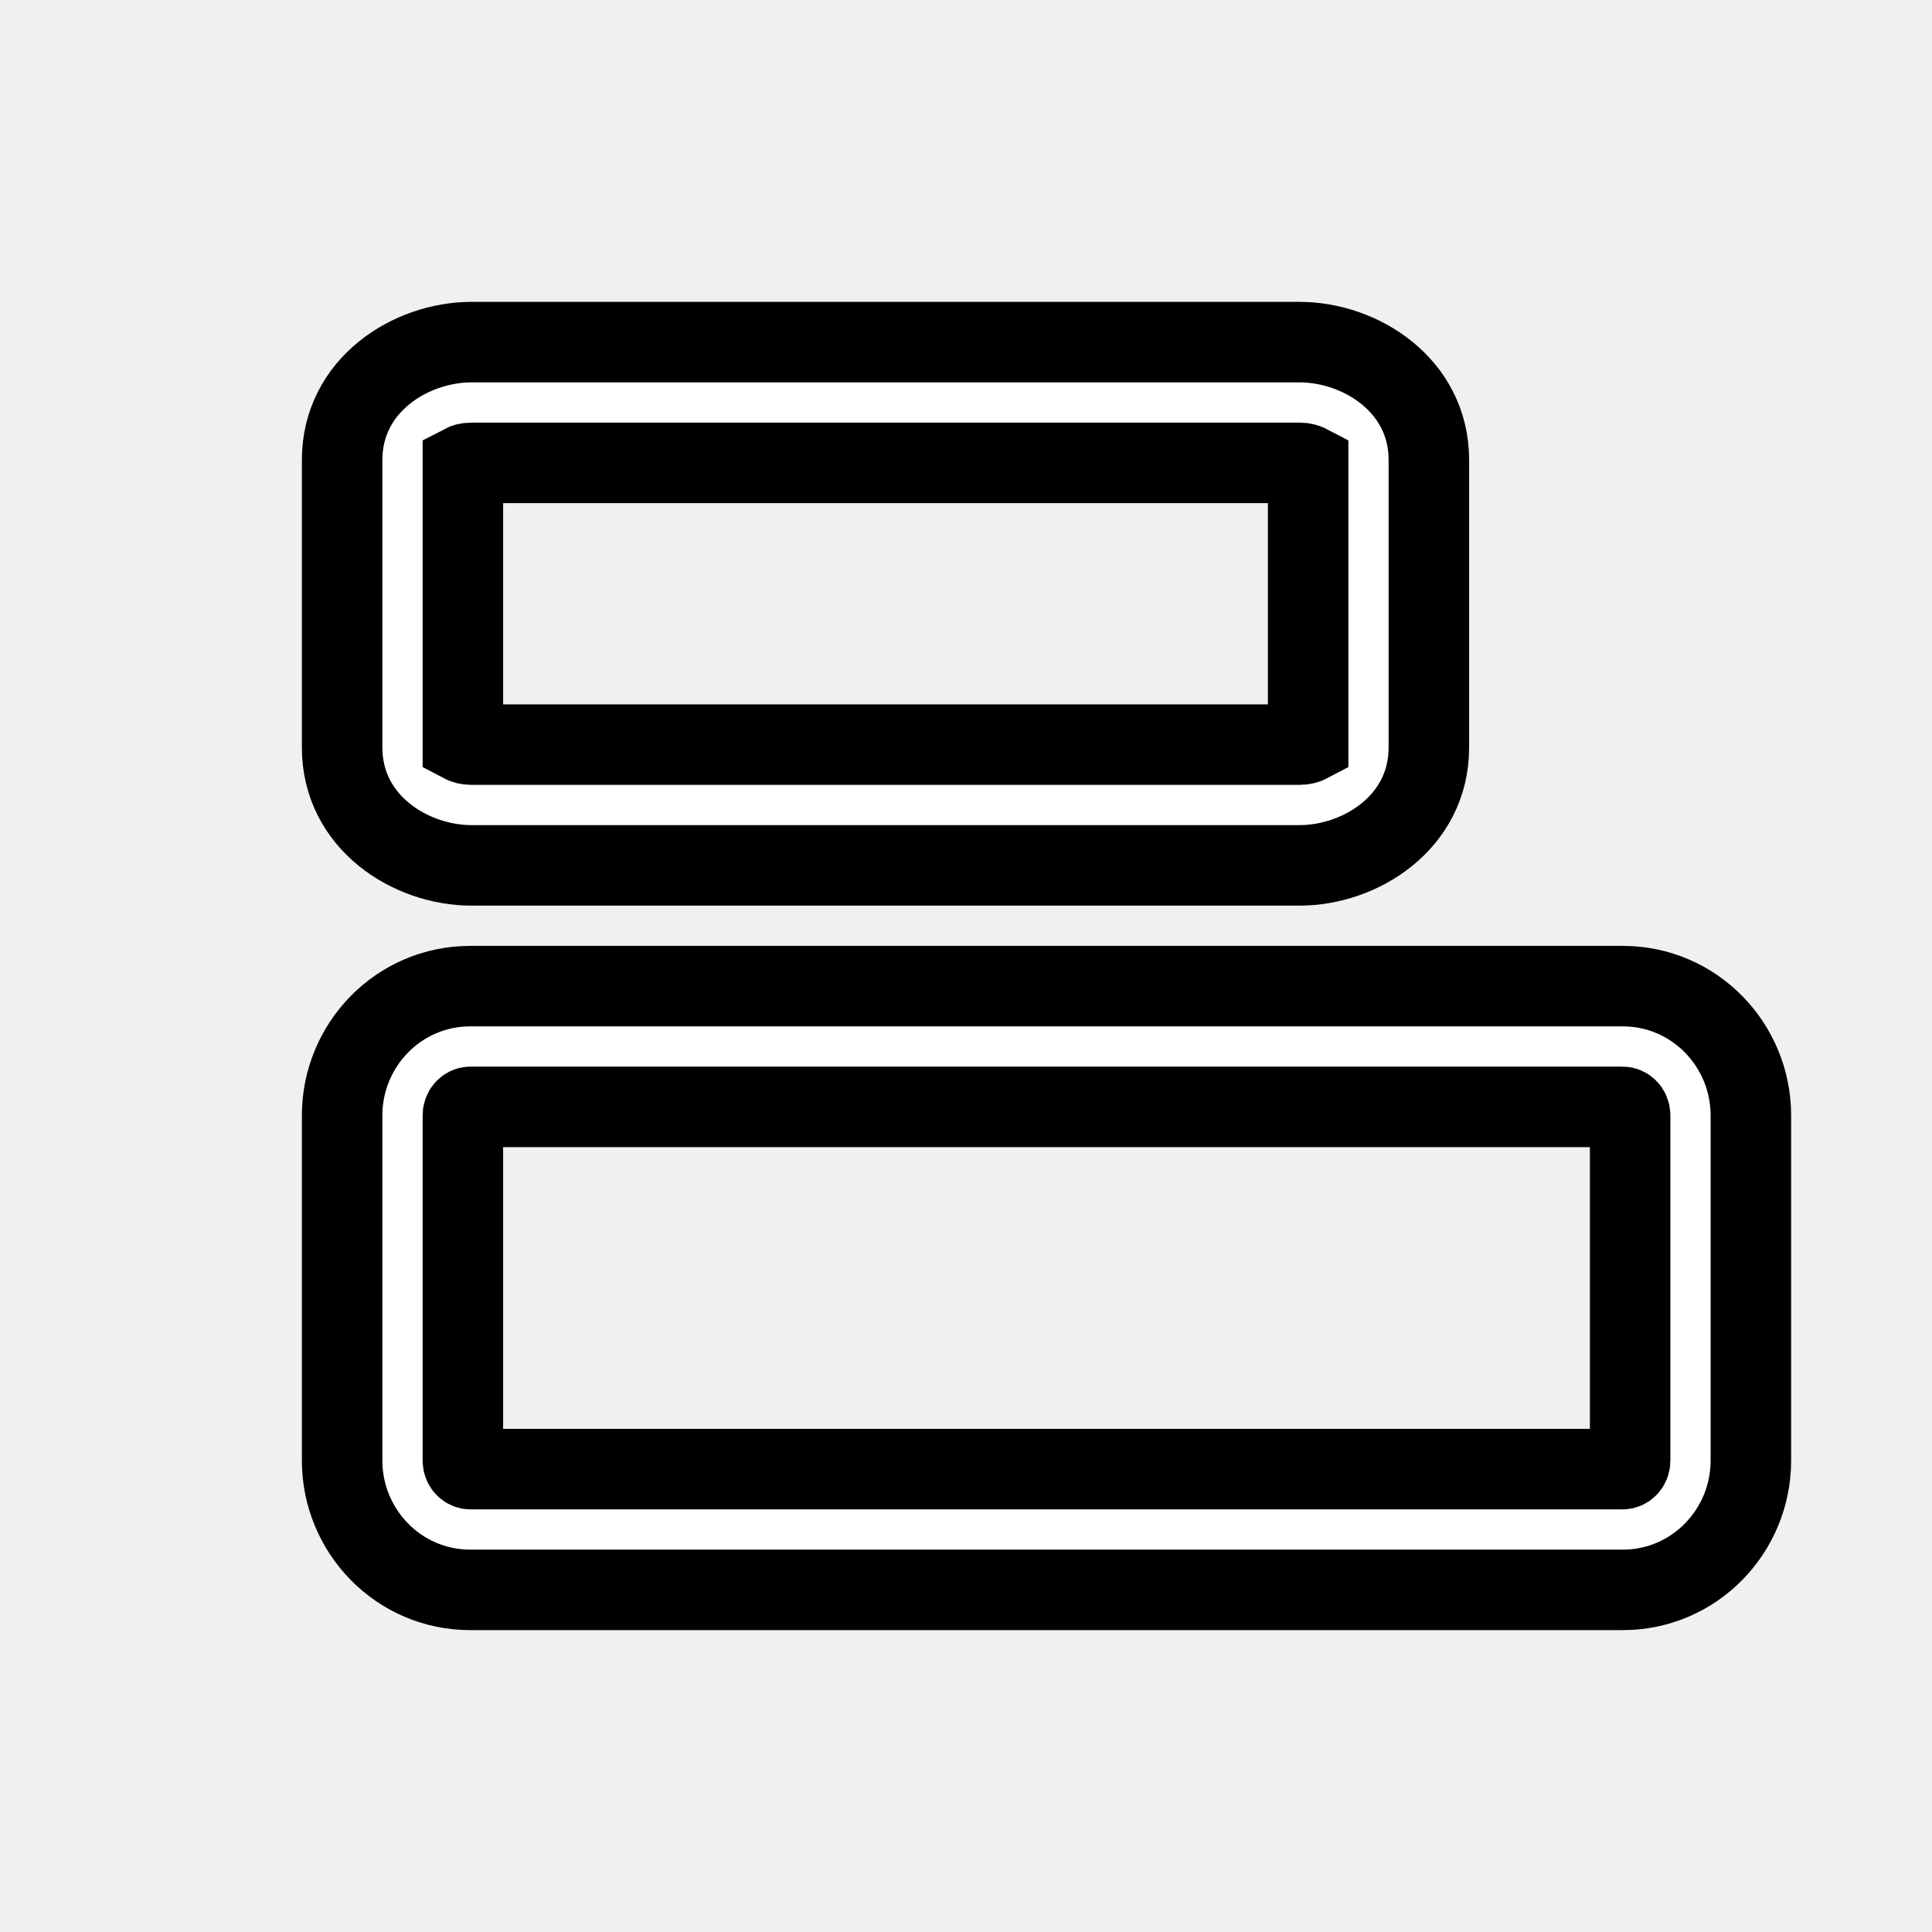
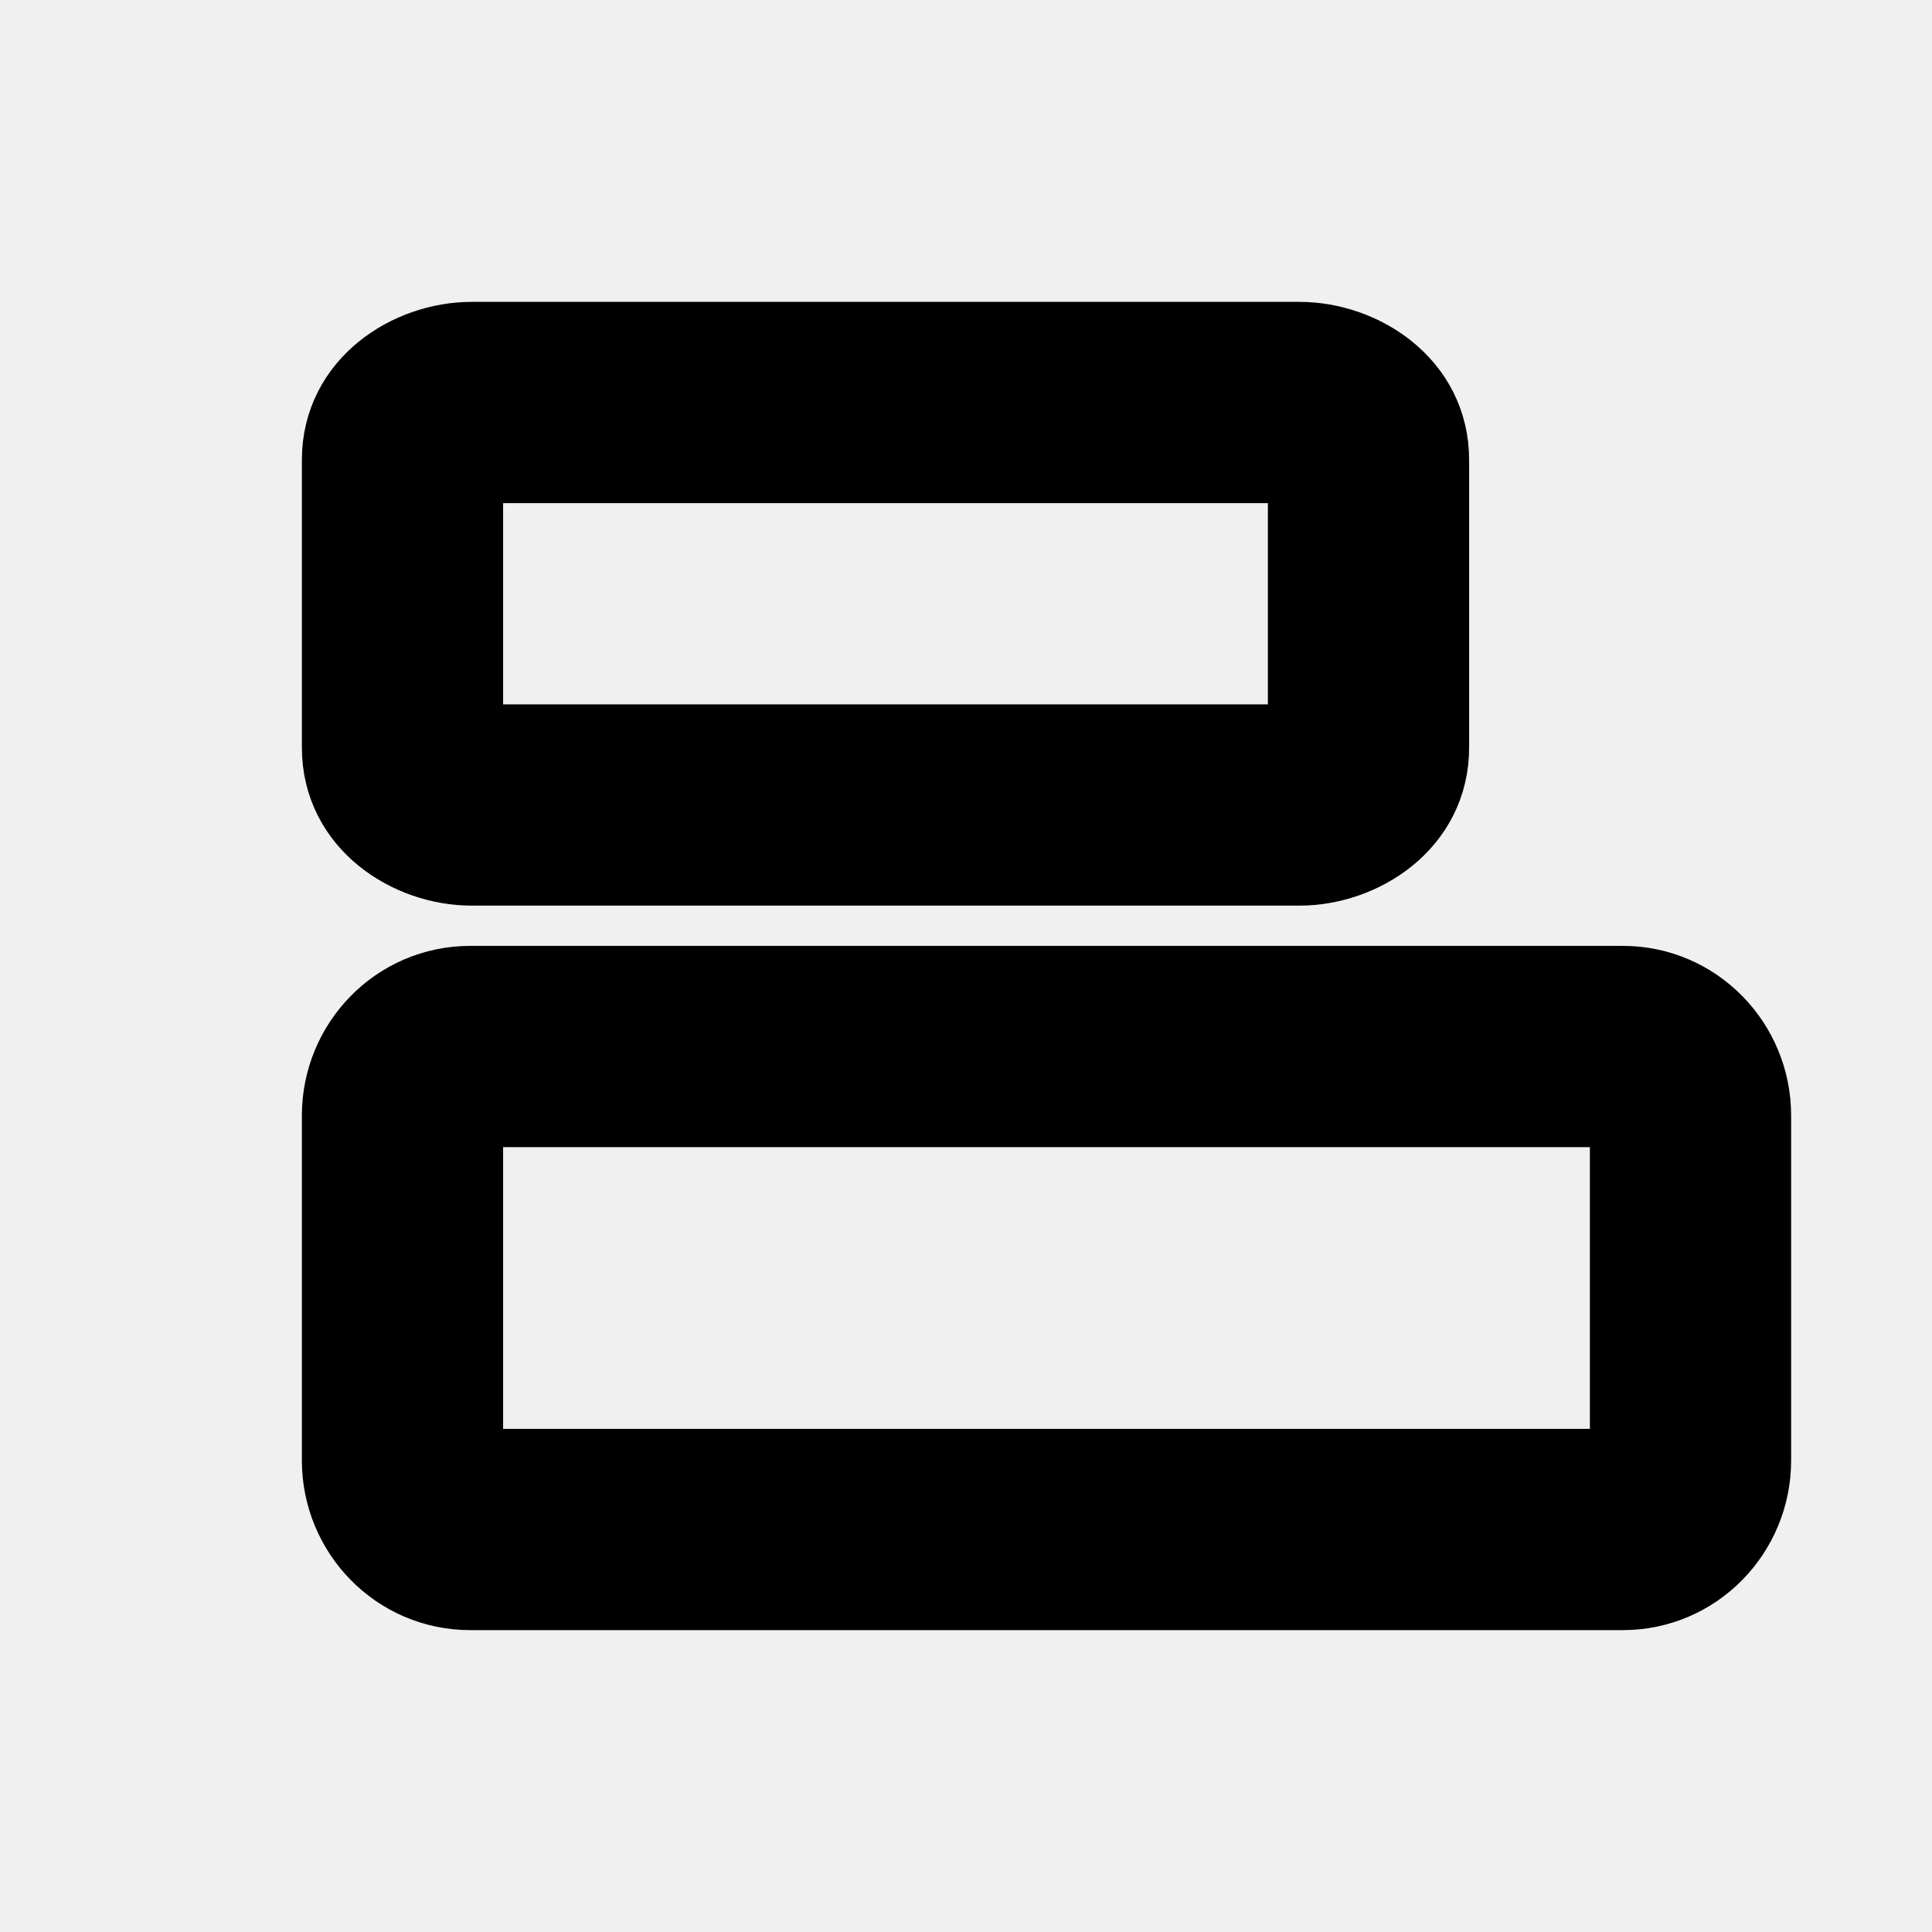
- <svg xmlns="http://www.w3.org/2000/svg" width="24" height="24" viewBox="0 0 24 24" fill="currentColor" stroke="currentColor">
-   <path fill-rule="evenodd" clip-rule="evenodd" d="M5.75 5.773V9.227C5.771 9.238 5.807 9.25 5.857 9.25H16.143C16.193 9.25 16.229 9.238 16.25 9.227V5.773C16.229 5.762 16.193 5.75 16.143 5.75H5.857C5.807 5.75 5.771 5.762 5.75 5.773ZM4.25 5.714C4.25 4.783 5.103 4.25 5.857 4.25H16.143C16.897 4.25 17.75 4.783 17.75 5.714V9.286C17.75 10.217 16.897 10.75 16.143 10.75H5.857C5.103 10.75 4.25 10.217 4.25 9.286V5.714Z" fill="white" />
-   <path fill-rule="evenodd" clip-rule="evenodd" d="M5.842 13.75C5.804 13.75 5.75 13.785 5.75 13.857V18.143C5.75 18.215 5.804 18.25 5.842 18.25H20.158C20.196 18.25 20.25 18.215 20.25 18.143V13.857C20.25 13.785 20.196 13.75 20.158 13.75H5.842ZM4.25 13.857C4.25 12.982 4.95 12.25 5.842 12.25H20.158C21.05 12.25 21.75 12.982 21.75 13.857V18.143C21.75 19.018 21.05 19.75 20.158 19.75H5.842C4.95 19.75 4.25 19.018 4.25 18.143V13.857Z" fill="white" />
+ <svg xmlns="http://www.w3.org/2000/svg" width="24" height="24" viewBox="0 0 24 24" fill="currentColor" stroke="currentColor" stroke-linecap="round" stroke-linejoin="round">
+   <path fill-rule="evenodd" clip-rule="evenodd" d="M5.75 5.773V9.227C5.771 9.238 5.807 9.25 5.857 9.25H16.143C16.193 9.25 16.229 9.238 16.25 9.227V5.773C16.229 5.762 16.193 5.75 16.143 5.75H5.857C5.807 5.75 5.771 5.762 5.75 5.773ZM4.25 5.714C4.25 4.783 5.103 4.25 5.857 4.25H16.143C16.897 4.25 17.75 4.783 17.75 5.714V9.286C17.75 10.217 16.897 10.75 16.143 10.75H5.857C5.103 10.75 4.25 10.217 4.25 9.286V5.714Z" />
+   <path fill-rule="evenodd" clip-rule="evenodd" d="M5.842 13.75C5.804 13.75 5.75 13.785 5.75 13.857V18.143C5.75 18.215 5.804 18.25 5.842 18.25H20.158C20.196 18.25 20.25 18.215 20.25 18.143V13.857C20.25 13.785 20.196 13.75 20.158 13.75H5.842ZM4.25 13.857C4.25 12.982 4.95 12.25 5.842 12.25H20.158C21.05 12.25 21.75 12.982 21.75 13.857V18.143C21.75 19.018 21.05 19.75 20.158 19.75H5.842C4.95 19.75 4.25 19.018 4.25 18.143V13.857Z" />
</svg>
